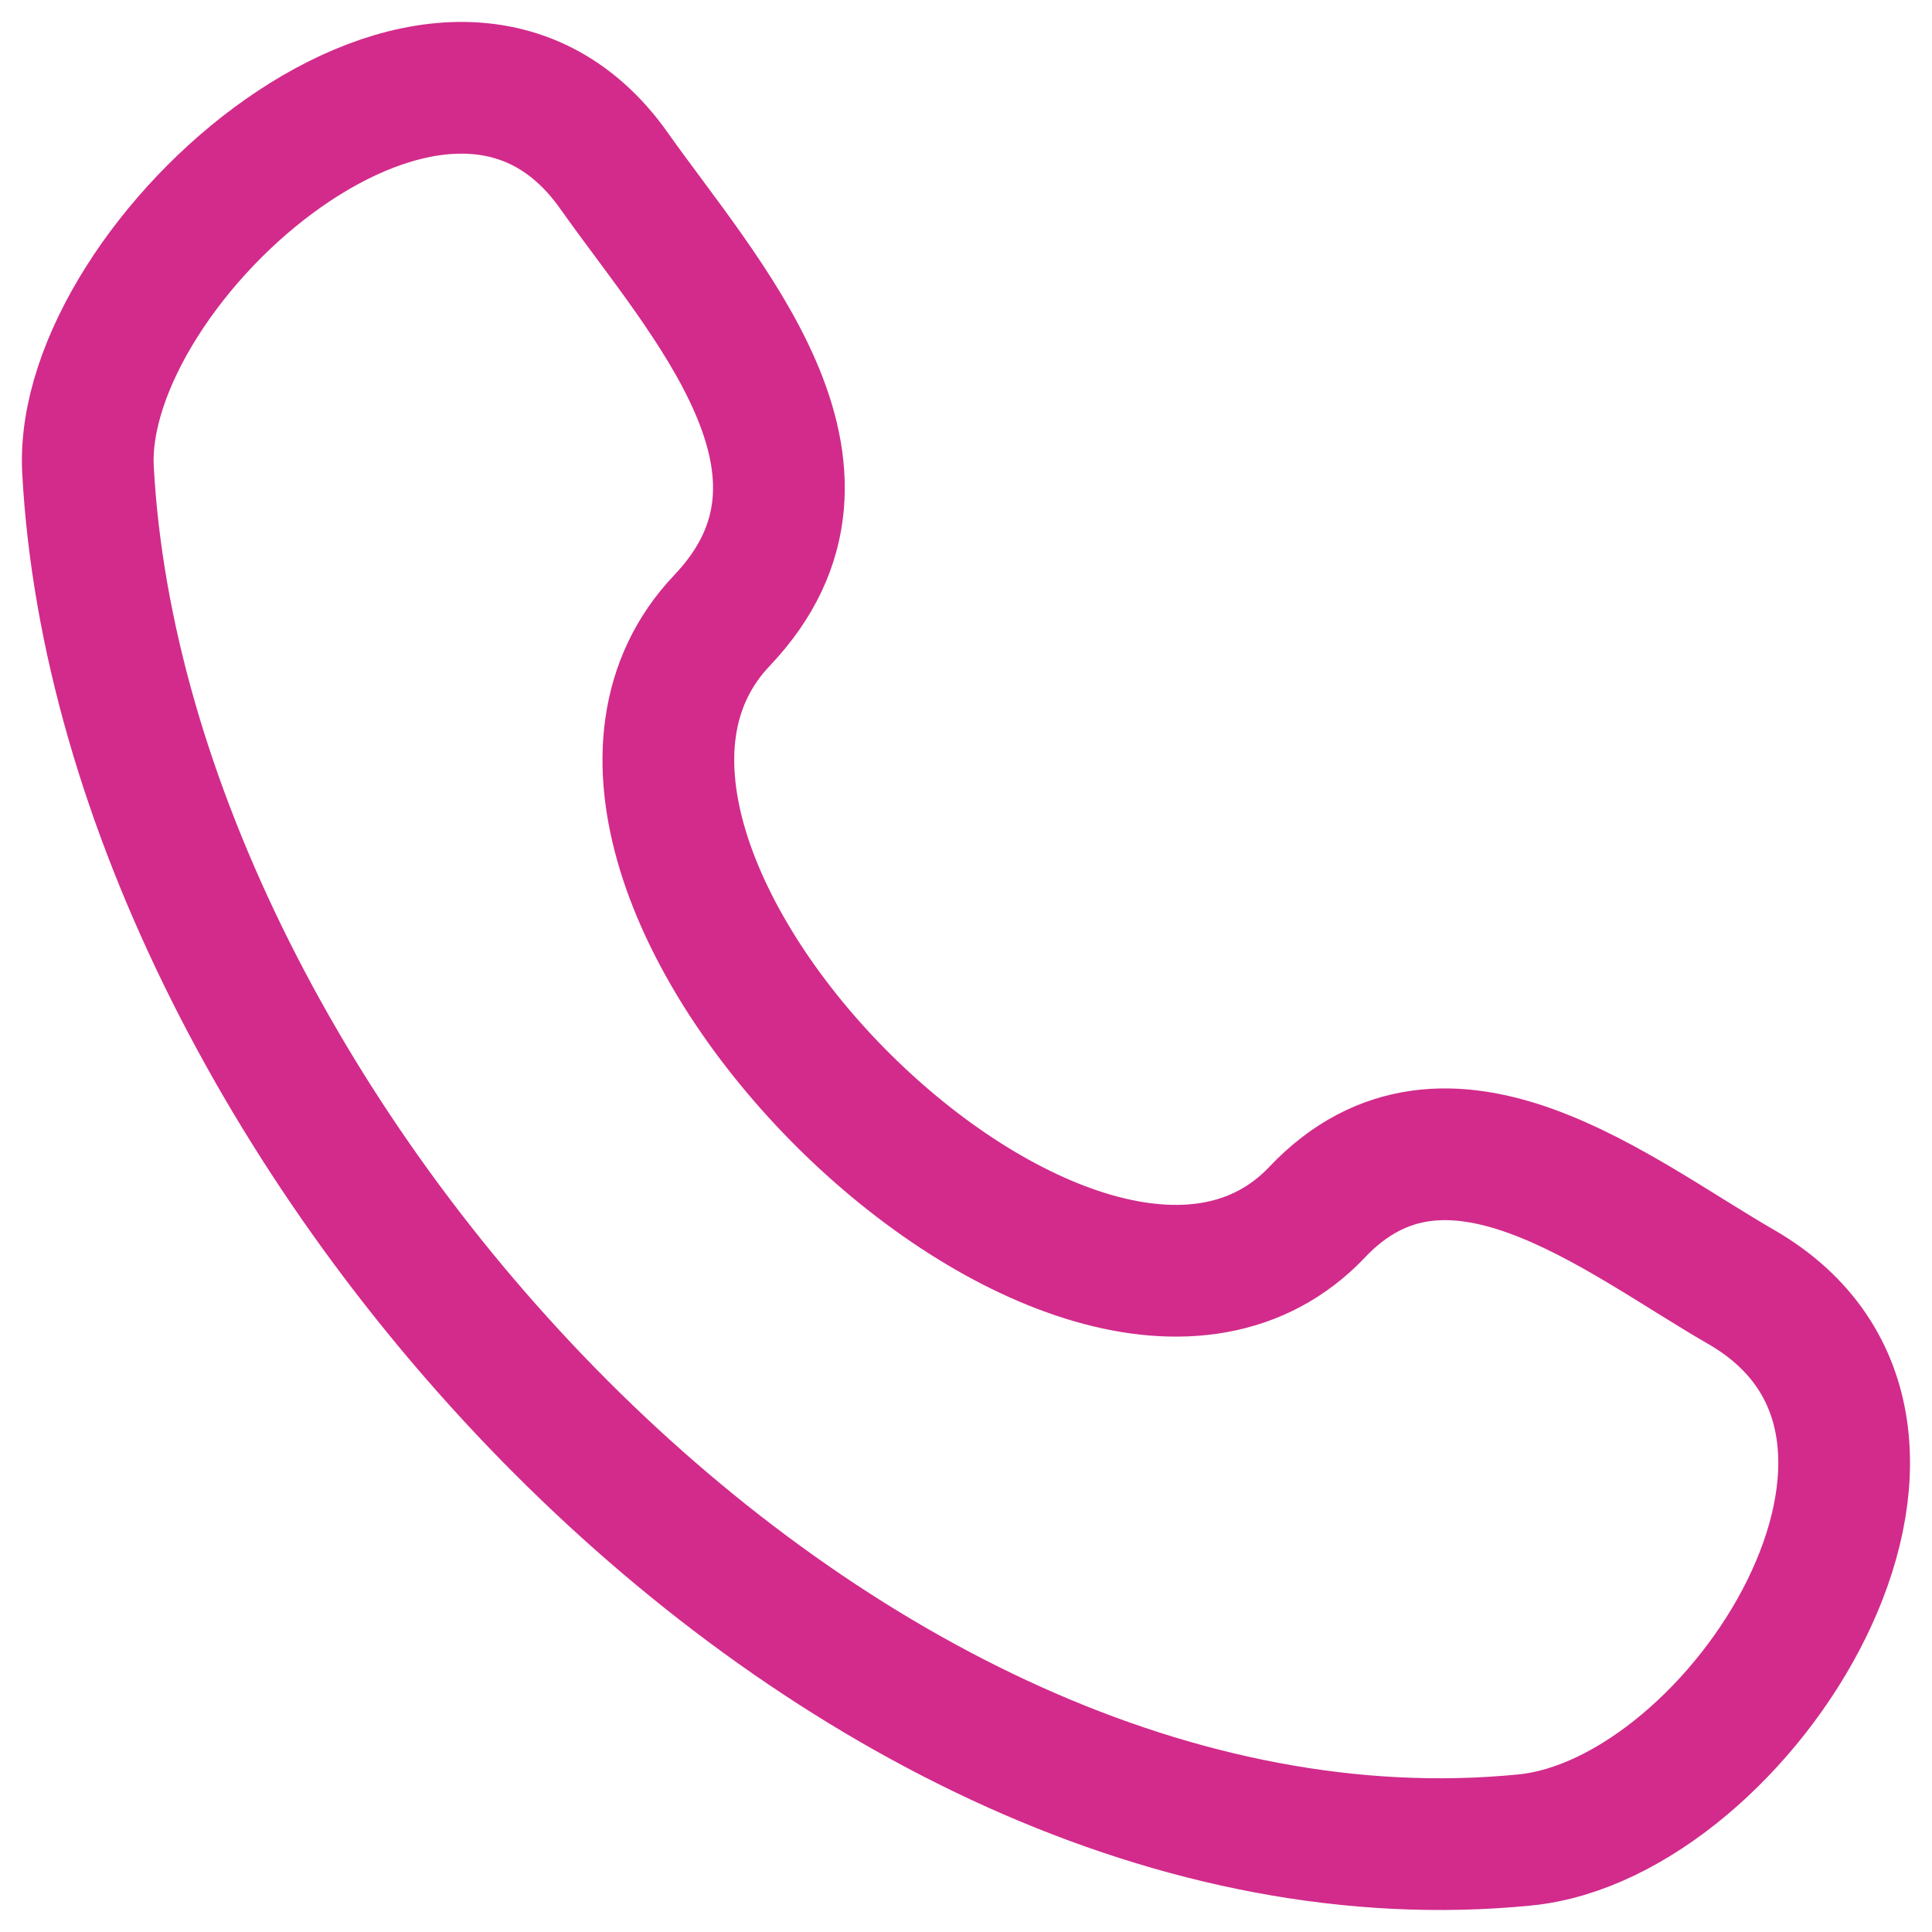
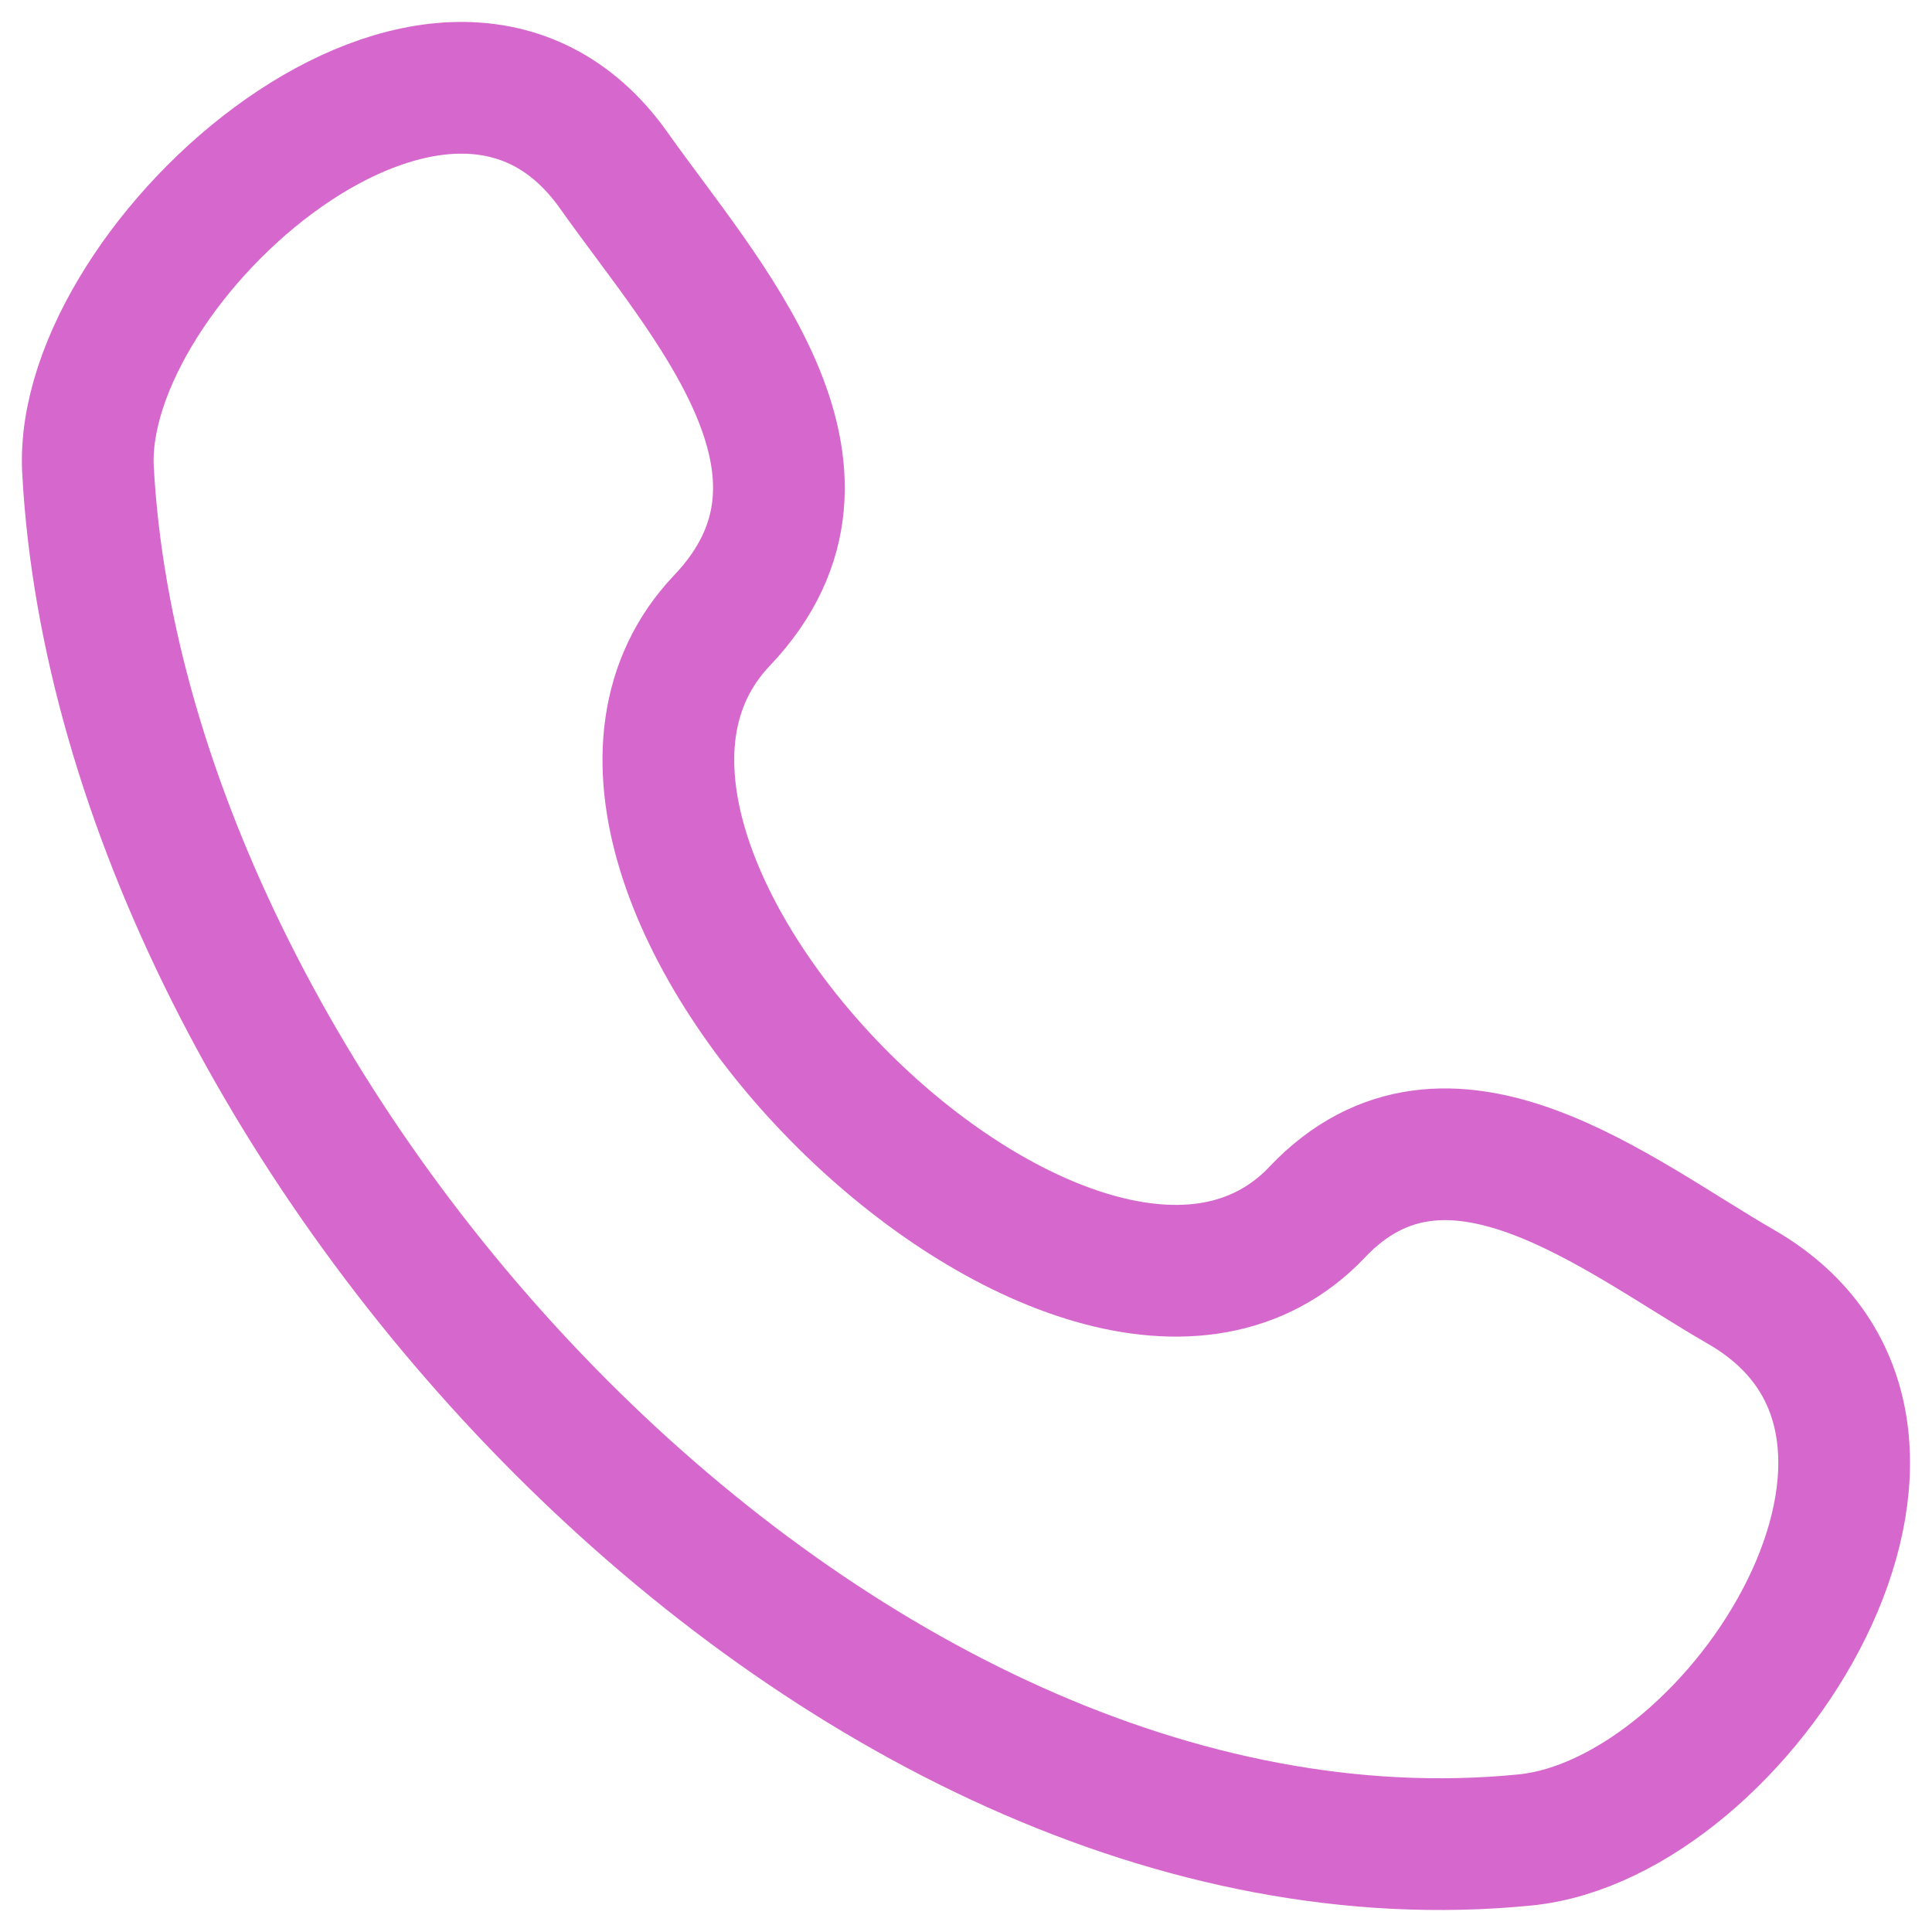
<svg xmlns="http://www.w3.org/2000/svg" width="22" height="22" viewBox="0 0 22 22" fill="none">
-   <path d="M15 13.802C12.339 16.602 5.551 9.876 8.222 7.065C9.853 5.348 8.011 3.387 6.991 1.943C5.077 -0.762 0.876 2.973 1.002 5.35C1.406 12.846 9.513 21.728 17.364 20.952C19.82 20.71 22.642 16.275 19.824 14.653C18.416 13.842 16.482 12.242 15 13.801" stroke="#D22B8B" stroke-width="1.5" stroke-linecap="round" stroke-linejoin="round" />
+   <path d="M15 13.802C12.339 16.602 5.551 9.876 8.222 7.065C9.853 5.348 8.011 3.387 6.991 1.943C5.077 -0.762 0.876 2.973 1.002 5.35C1.406 12.846 9.513 21.728 17.364 20.952C19.82 20.71 22.642 16.275 19.824 14.653C18.416 13.842 16.482 12.242 15 13.801" stroke="#d667cd" stroke-width="1.5" stroke-linecap="round" stroke-linejoin="round" />
</svg>
